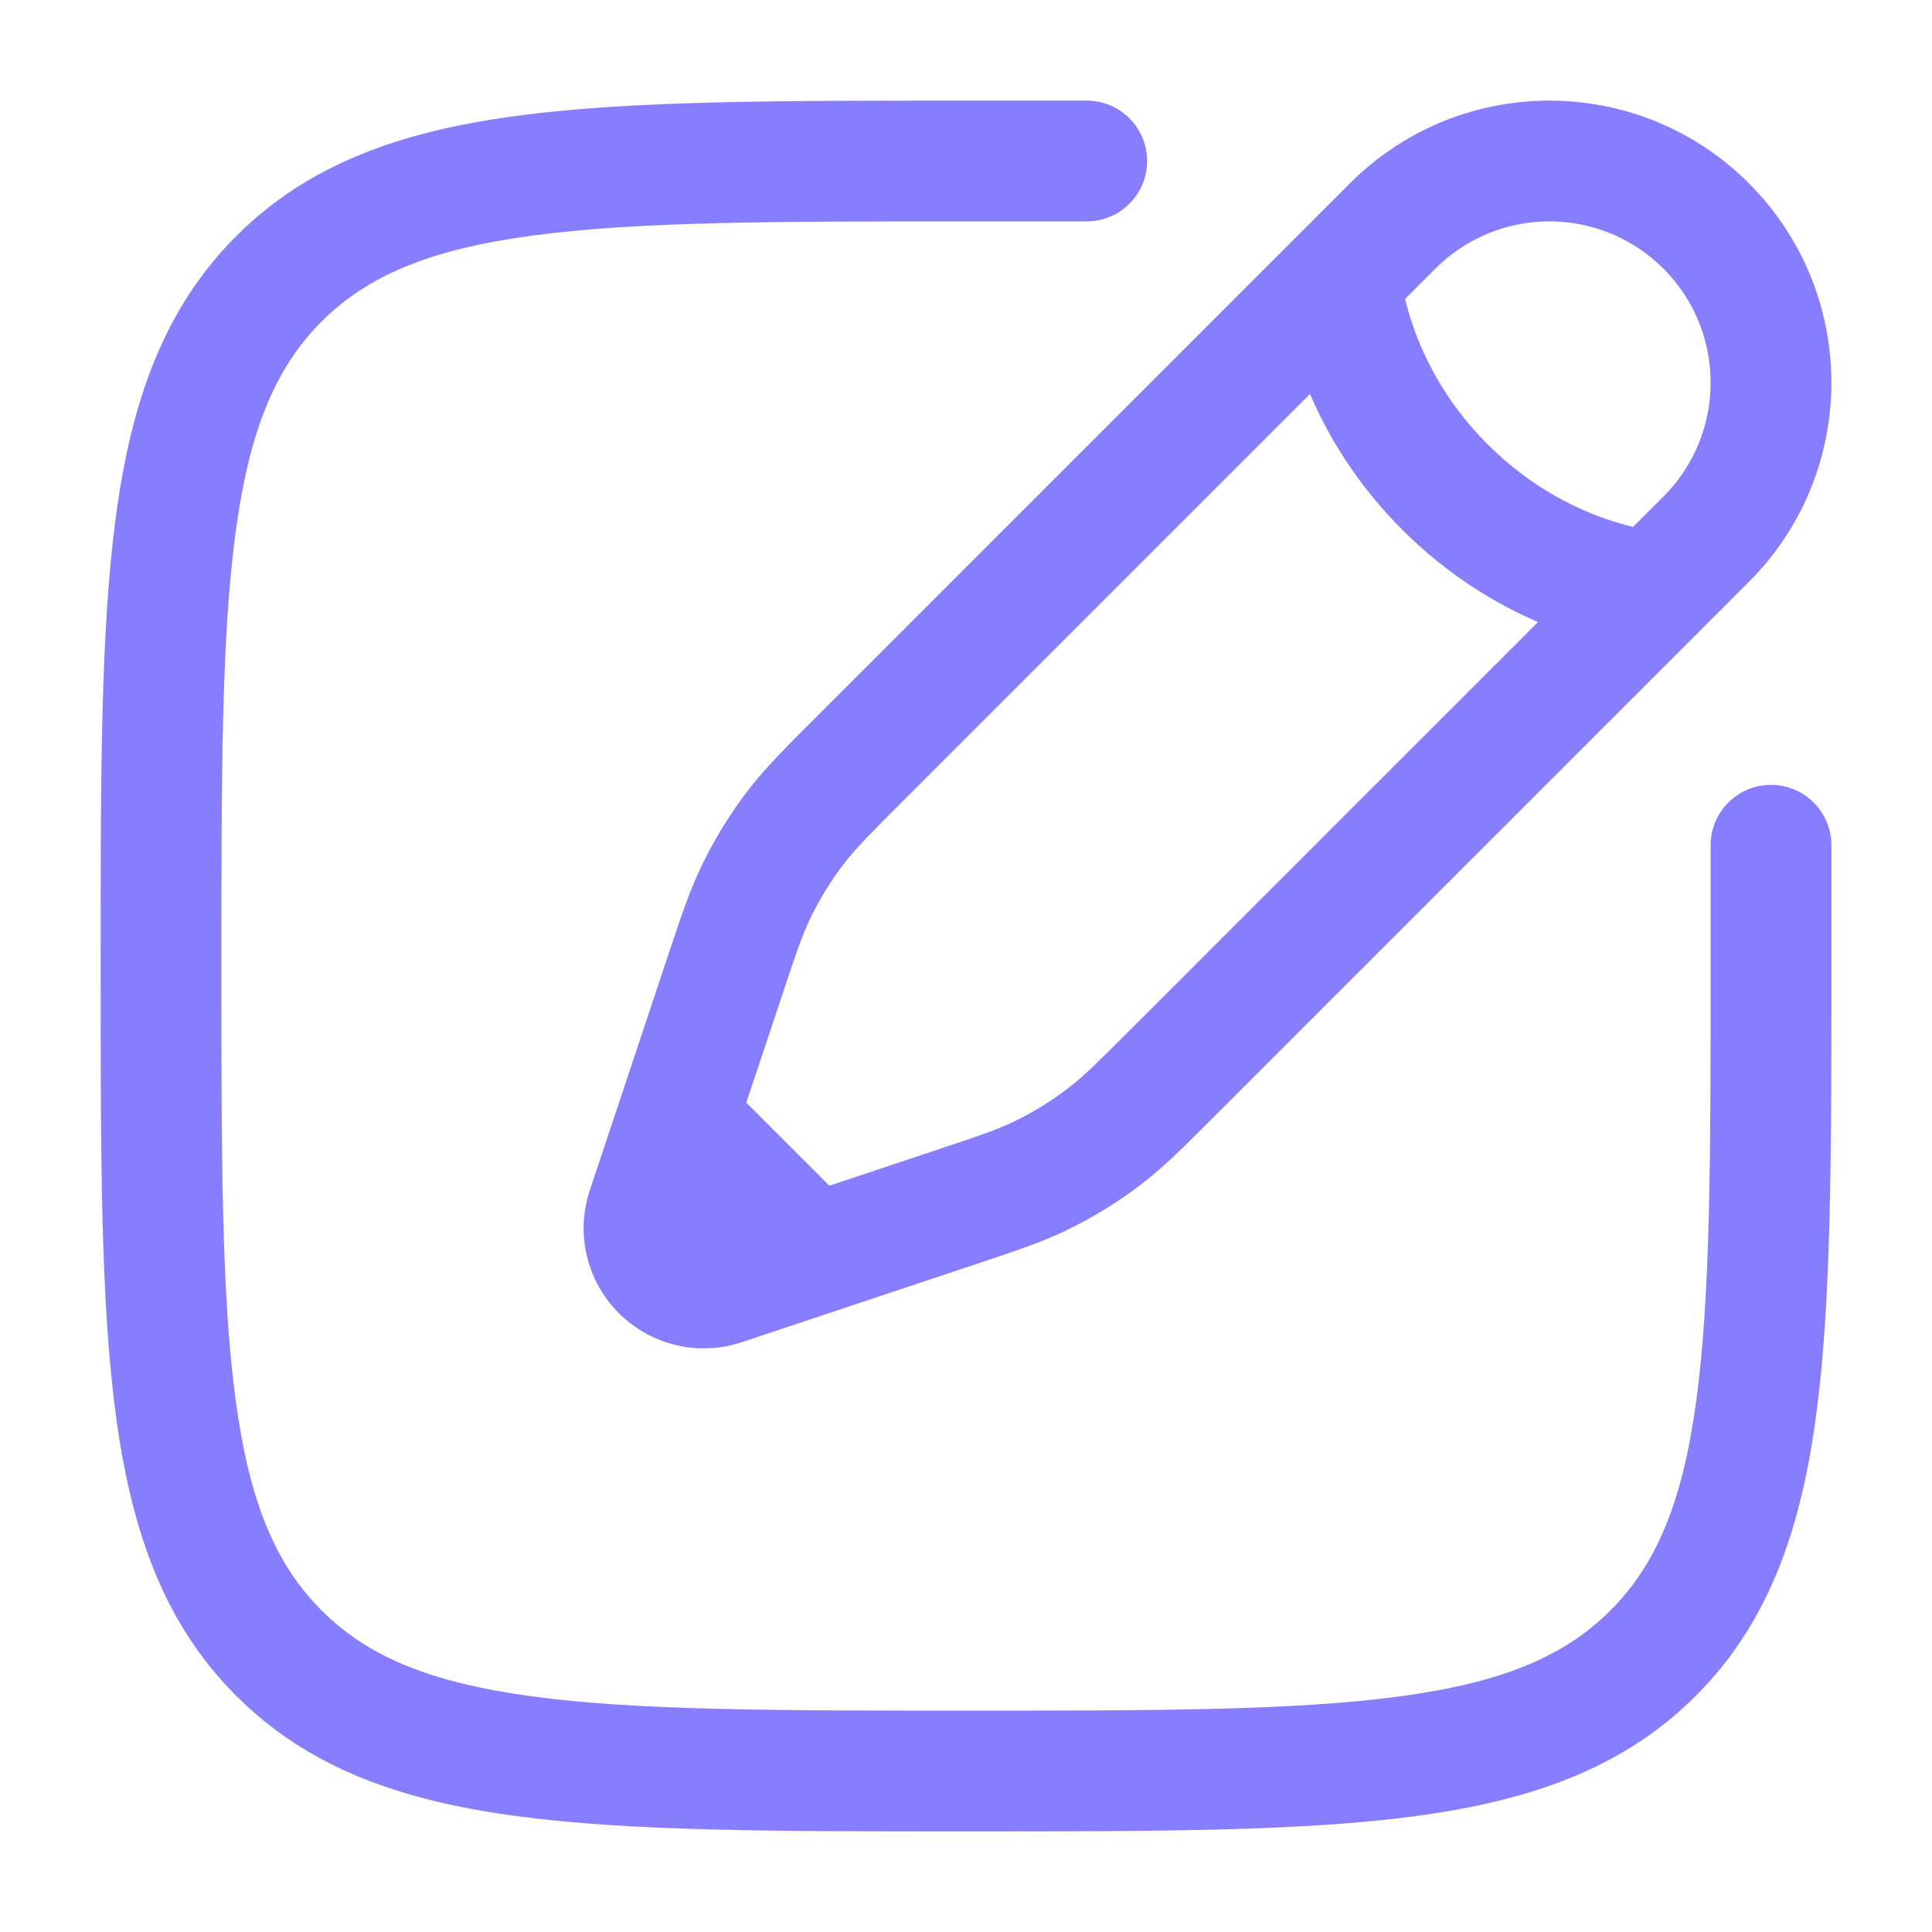
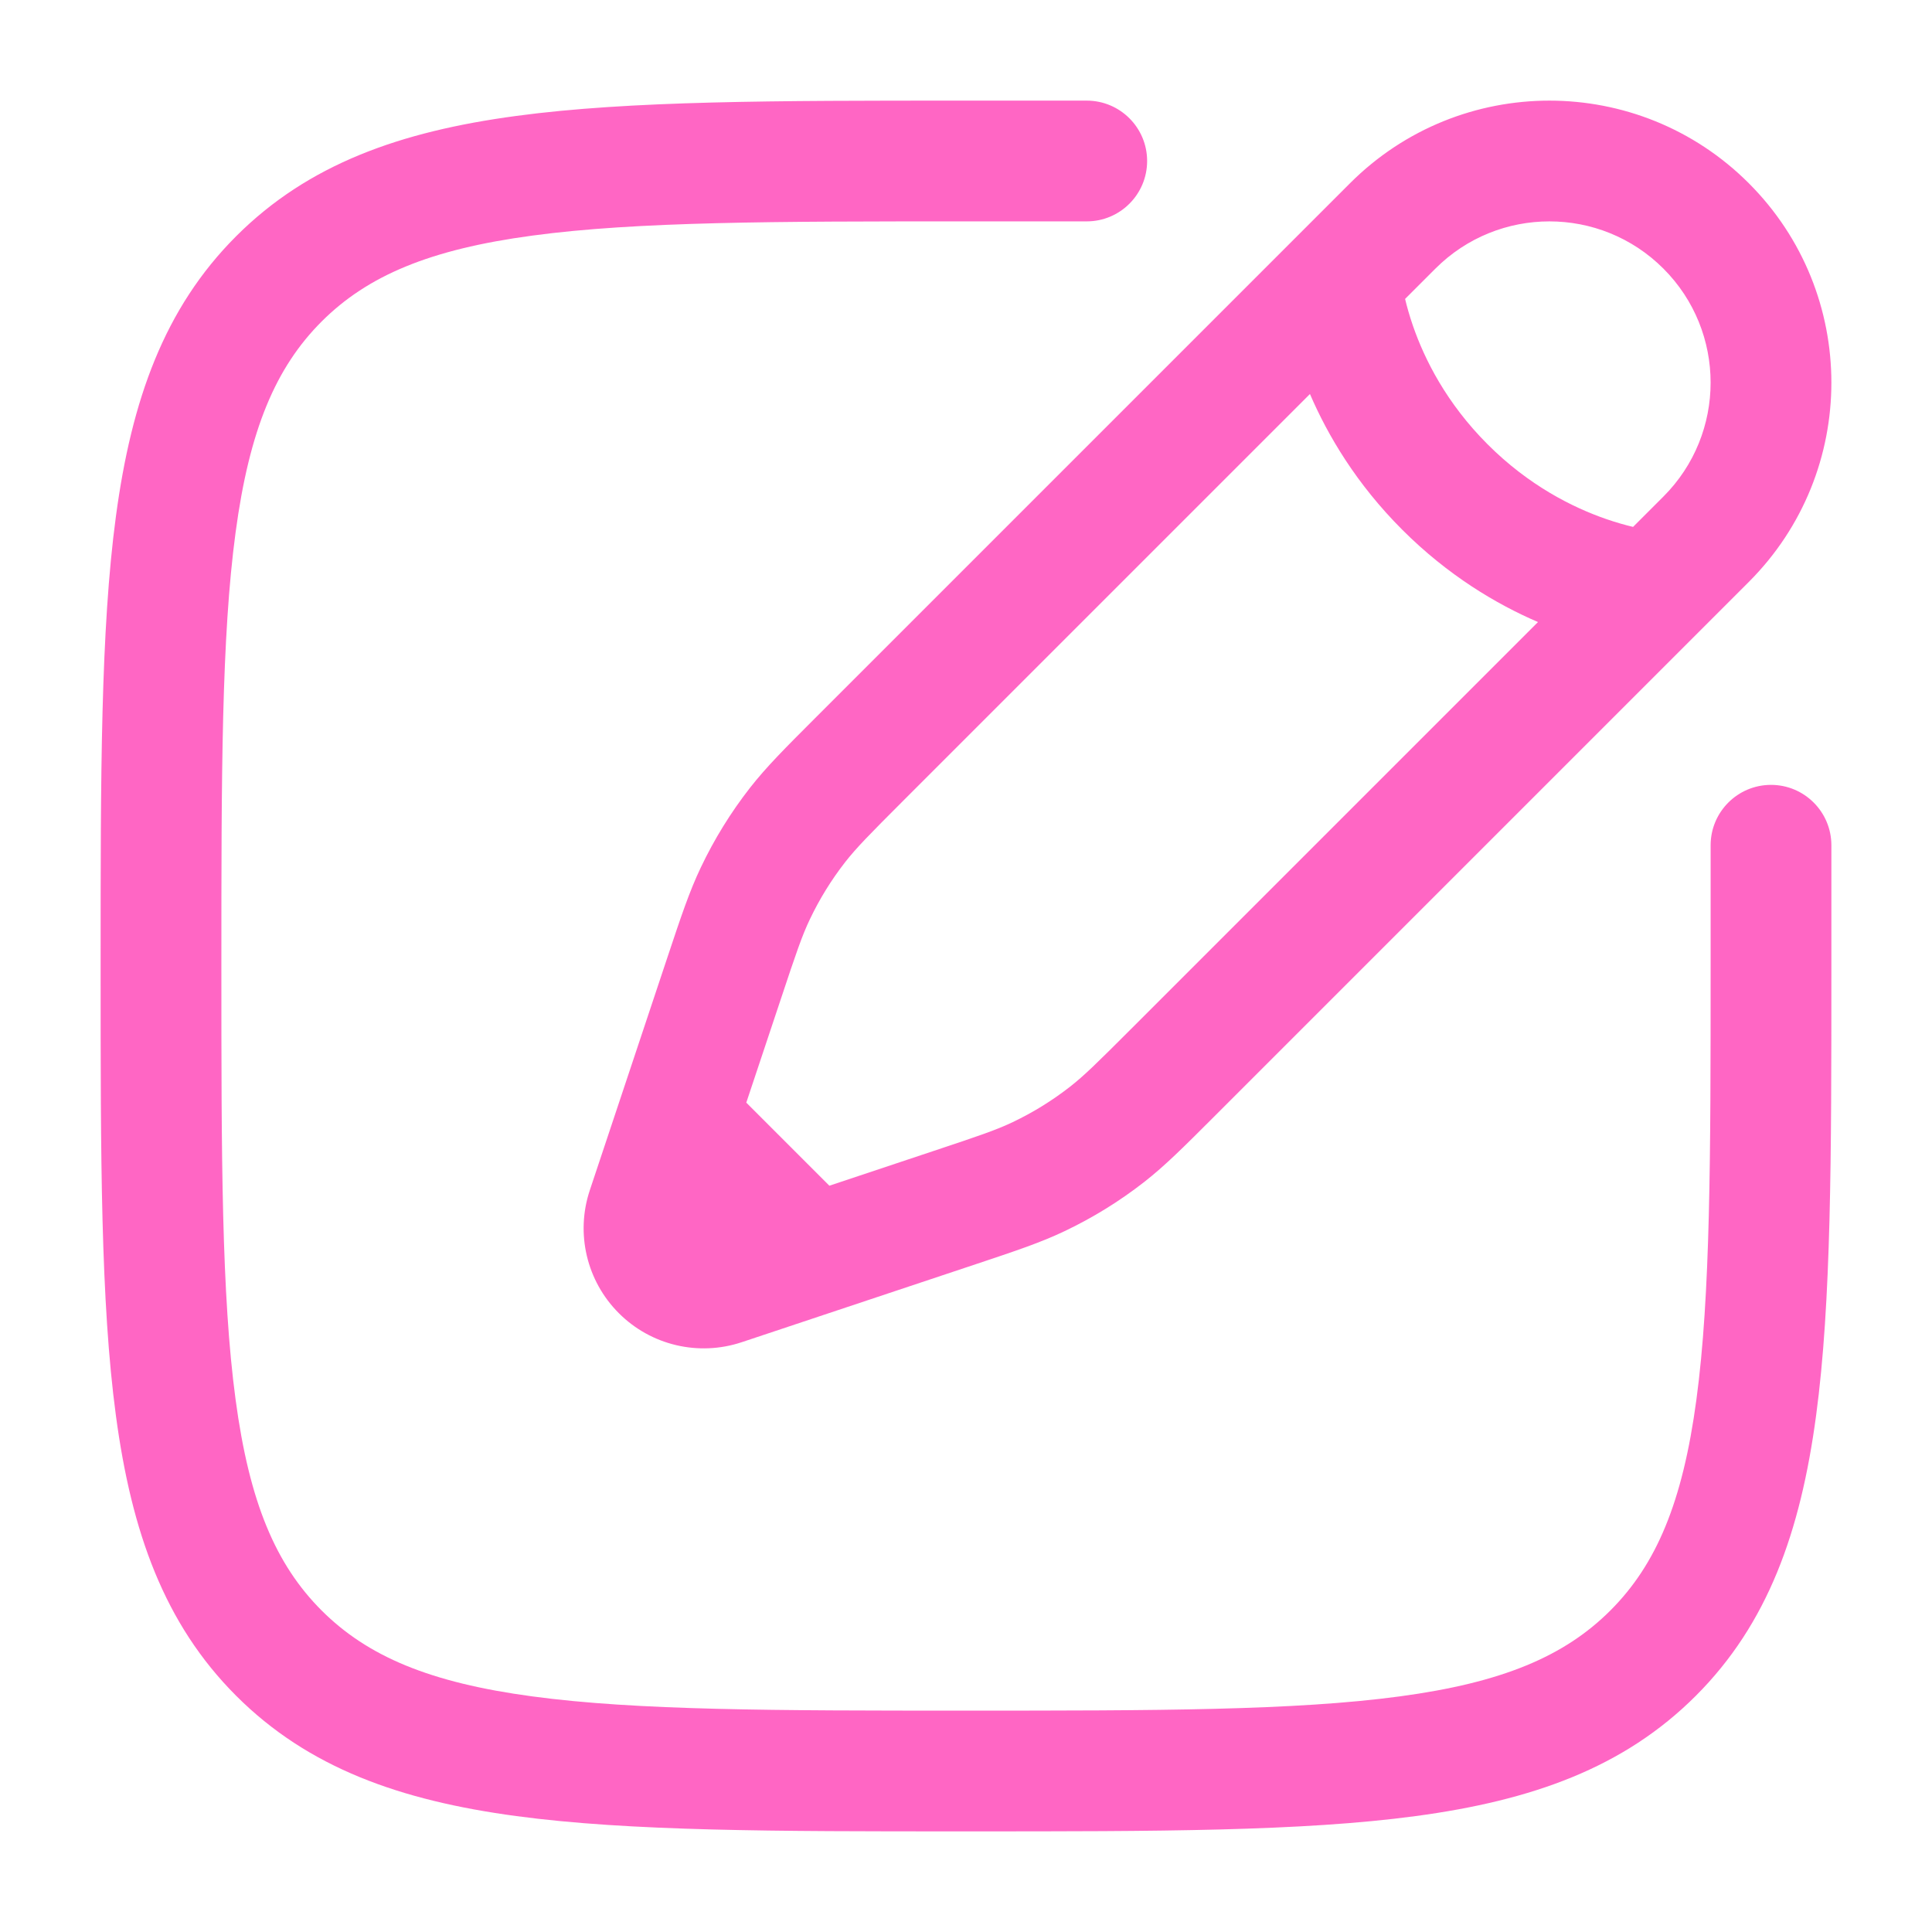
<svg xmlns="http://www.w3.org/2000/svg" width="36" height="36" viewBox="0 0 36 36" fill="none">
-   <path fill-rule="evenodd" clip-rule="evenodd" d="M17.914 1.875H20.25C20.871 1.875 21.375 2.379 21.375 3C21.375 3.621 20.871 4.125 20.25 4.125H18C14.433 4.125 11.87 4.127 9.92 4.39C8.003 4.647 6.847 5.138 5.992 5.992C5.138 6.847 4.647 8.003 4.39 9.92C4.127 11.87 4.125 14.433 4.125 18C4.125 21.567 4.127 24.13 4.39 26.08C4.647 27.997 5.138 29.153 5.992 30.008C6.847 30.862 8.003 31.353 9.92 31.61C11.87 31.873 14.433 31.875 18 31.875C21.567 31.875 24.13 31.873 26.08 31.61C27.997 31.353 29.153 30.862 30.008 30.008C30.862 29.153 31.353 27.997 31.61 26.08C31.873 24.13 31.875 21.567 31.875 18V15.75C31.875 15.129 32.379 14.625 33 14.625C33.621 14.625 34.125 15.129 34.125 15.75V18.086C34.125 21.549 34.125 24.262 33.84 26.379C33.549 28.547 32.941 30.257 31.599 31.599C30.257 32.941 28.547 33.549 26.379 33.84C24.262 34.125 21.549 34.125 18.086 34.125H17.914C14.451 34.125 11.738 34.125 9.621 33.84C7.453 33.549 5.743 32.941 4.401 31.599C3.059 30.257 2.451 28.547 2.16 26.379C1.875 24.262 1.875 21.549 1.875 18.086V17.914C1.875 14.451 1.875 11.738 2.16 9.621C2.451 7.453 3.059 5.743 4.401 4.401C5.743 3.059 7.453 2.451 9.621 2.16C11.738 1.875 14.451 1.875 17.914 1.875ZM25.156 3.414C27.208 1.362 30.534 1.362 32.586 3.414C34.638 5.466 34.638 8.792 32.586 10.844L22.614 20.816C22.057 21.373 21.708 21.722 21.319 22.026C20.86 22.384 20.364 22.69 19.839 22.94C19.393 23.153 18.925 23.309 18.178 23.558L13.821 25.01C13.017 25.278 12.13 25.069 11.531 24.469C10.931 23.87 10.722 22.983 10.99 22.179L12.442 17.822C12.691 17.075 12.847 16.607 13.06 16.161C13.31 15.636 13.616 15.14 13.974 14.681C14.278 14.292 14.627 13.943 15.184 13.386L25.156 3.414ZM30.995 5.005C29.822 3.832 27.92 3.832 26.747 5.005L26.182 5.57C26.216 5.714 26.264 5.885 26.33 6.076C26.545 6.696 26.952 7.512 27.72 8.28C28.488 9.048 29.304 9.455 29.924 9.67C30.115 9.736 30.286 9.784 30.43 9.818L30.995 9.253C32.168 8.08 32.168 6.178 30.995 5.005ZM28.658 11.591C27.884 11.258 26.982 10.724 26.129 9.871C25.276 9.018 24.742 8.116 24.409 7.342L16.826 14.925C16.201 15.55 15.957 15.798 15.748 16.065C15.491 16.395 15.271 16.751 15.091 17.129C14.945 17.434 14.833 17.764 14.554 18.603L13.906 20.546L15.454 22.094L17.397 21.446C18.236 21.167 18.566 21.055 18.871 20.909C19.249 20.729 19.605 20.509 19.935 20.252C20.202 20.044 20.45 19.799 21.075 19.174L28.658 11.591Z" fill="#877EFF" />
+   <path fill-rule="evenodd" clip-rule="evenodd" d="M17.914 1.875H20.25C20.871 1.875 21.375 2.379 21.375 3C21.375 3.621 20.871 4.125 20.25 4.125H18C14.433 4.125 11.87 4.127 9.92 4.39C8.003 4.647 6.847 5.138 5.992 5.992C5.138 6.847 4.647 8.003 4.39 9.92C4.127 11.87 4.125 14.433 4.125 18C4.125 21.567 4.127 24.13 4.39 26.08C4.647 27.997 5.138 29.153 5.992 30.008C6.847 30.862 8.003 31.353 9.92 31.61C11.87 31.873 14.433 31.875 18 31.875C21.567 31.875 24.13 31.873 26.08 31.61C27.997 31.353 29.153 30.862 30.008 30.008C30.862 29.153 31.353 27.997 31.61 26.08C31.873 24.13 31.875 21.567 31.875 18V15.75C31.875 15.129 32.379 14.625 33 14.625C33.621 14.625 34.125 15.129 34.125 15.75V18.086C34.125 21.549 34.125 24.262 33.84 26.379C33.549 28.547 32.941 30.257 31.599 31.599C30.257 32.941 28.547 33.549 26.379 33.84C24.262 34.125 21.549 34.125 18.086 34.125H17.914C14.451 34.125 11.738 34.125 9.621 33.84C7.453 33.549 5.743 32.941 4.401 31.599C3.059 30.257 2.451 28.547 2.16 26.379C1.875 24.262 1.875 21.549 1.875 18.086V17.914C1.875 14.451 1.875 11.738 2.16 9.621C2.451 7.453 3.059 5.743 4.401 4.401C5.743 3.059 7.453 2.451 9.621 2.16C11.738 1.875 14.451 1.875 17.914 1.875ZM25.156 3.414C27.208 1.362 30.534 1.362 32.586 3.414C34.638 5.466 34.638 8.792 32.586 10.844L22.614 20.816C22.057 21.373 21.708 21.722 21.319 22.026C20.86 22.384 20.364 22.69 19.839 22.94C19.393 23.153 18.925 23.309 18.178 23.558L13.821 25.01C13.017 25.278 12.13 25.069 11.531 24.469C10.931 23.87 10.722 22.983 10.99 22.179L12.442 17.822C12.691 17.075 12.847 16.607 13.06 16.161C13.31 15.636 13.616 15.14 13.974 14.681C14.278 14.292 14.627 13.943 15.184 13.386L25.156 3.414ZM30.995 5.005C29.822 3.832 27.92 3.832 26.747 5.005L26.182 5.57C26.216 5.714 26.264 5.885 26.33 6.076C26.545 6.696 26.952 7.512 27.72 8.28C28.488 9.048 29.304 9.455 29.924 9.67C30.115 9.736 30.286 9.784 30.43 9.818L30.995 9.253C32.168 8.08 32.168 6.178 30.995 5.005ZM28.658 11.591C27.884 11.258 26.982 10.724 26.129 9.871C25.276 9.018 24.742 8.116 24.409 7.342L16.826 14.925C16.201 15.55 15.957 15.798 15.748 16.065C15.491 16.395 15.271 16.751 15.091 17.129C14.945 17.434 14.833 17.764 14.554 18.603L13.906 20.546L15.454 22.094L17.397 21.446C18.236 21.167 18.566 21.055 18.871 20.909C19.249 20.729 19.605 20.509 19.935 20.252C20.202 20.044 20.45 19.799 21.075 19.174L28.658 11.591Z" fill="#FF66C4" />
</svg>
